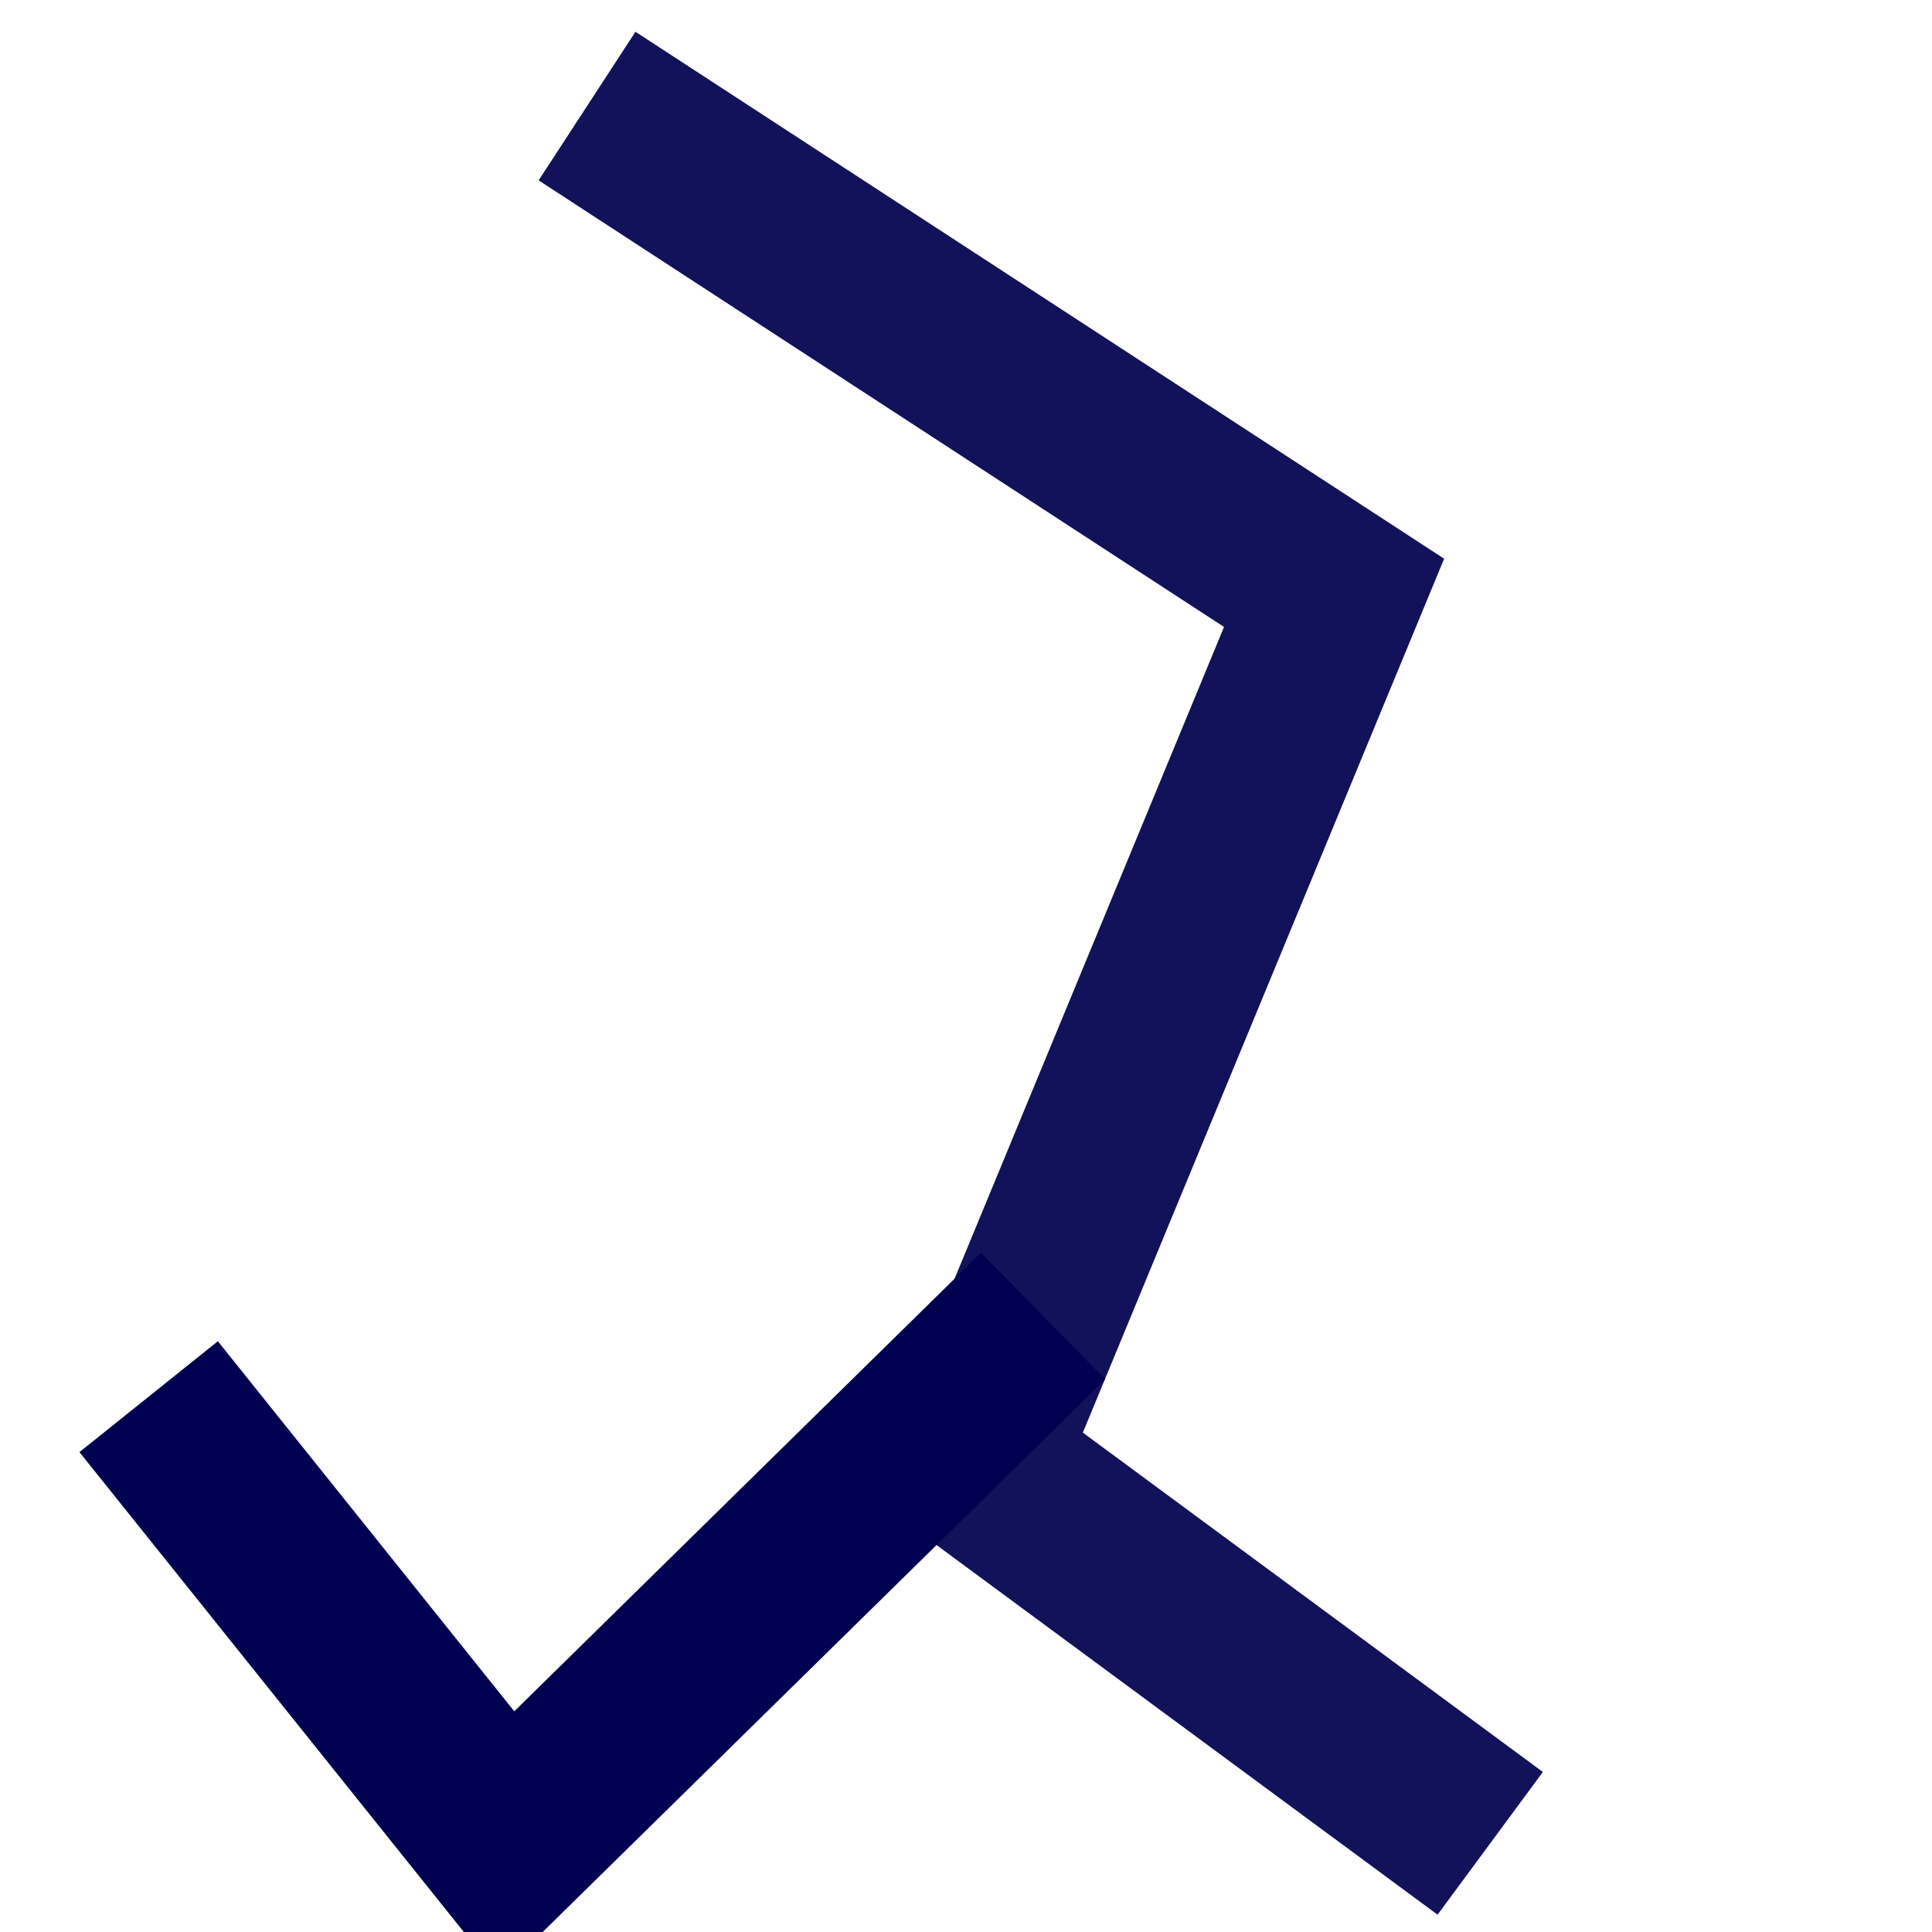
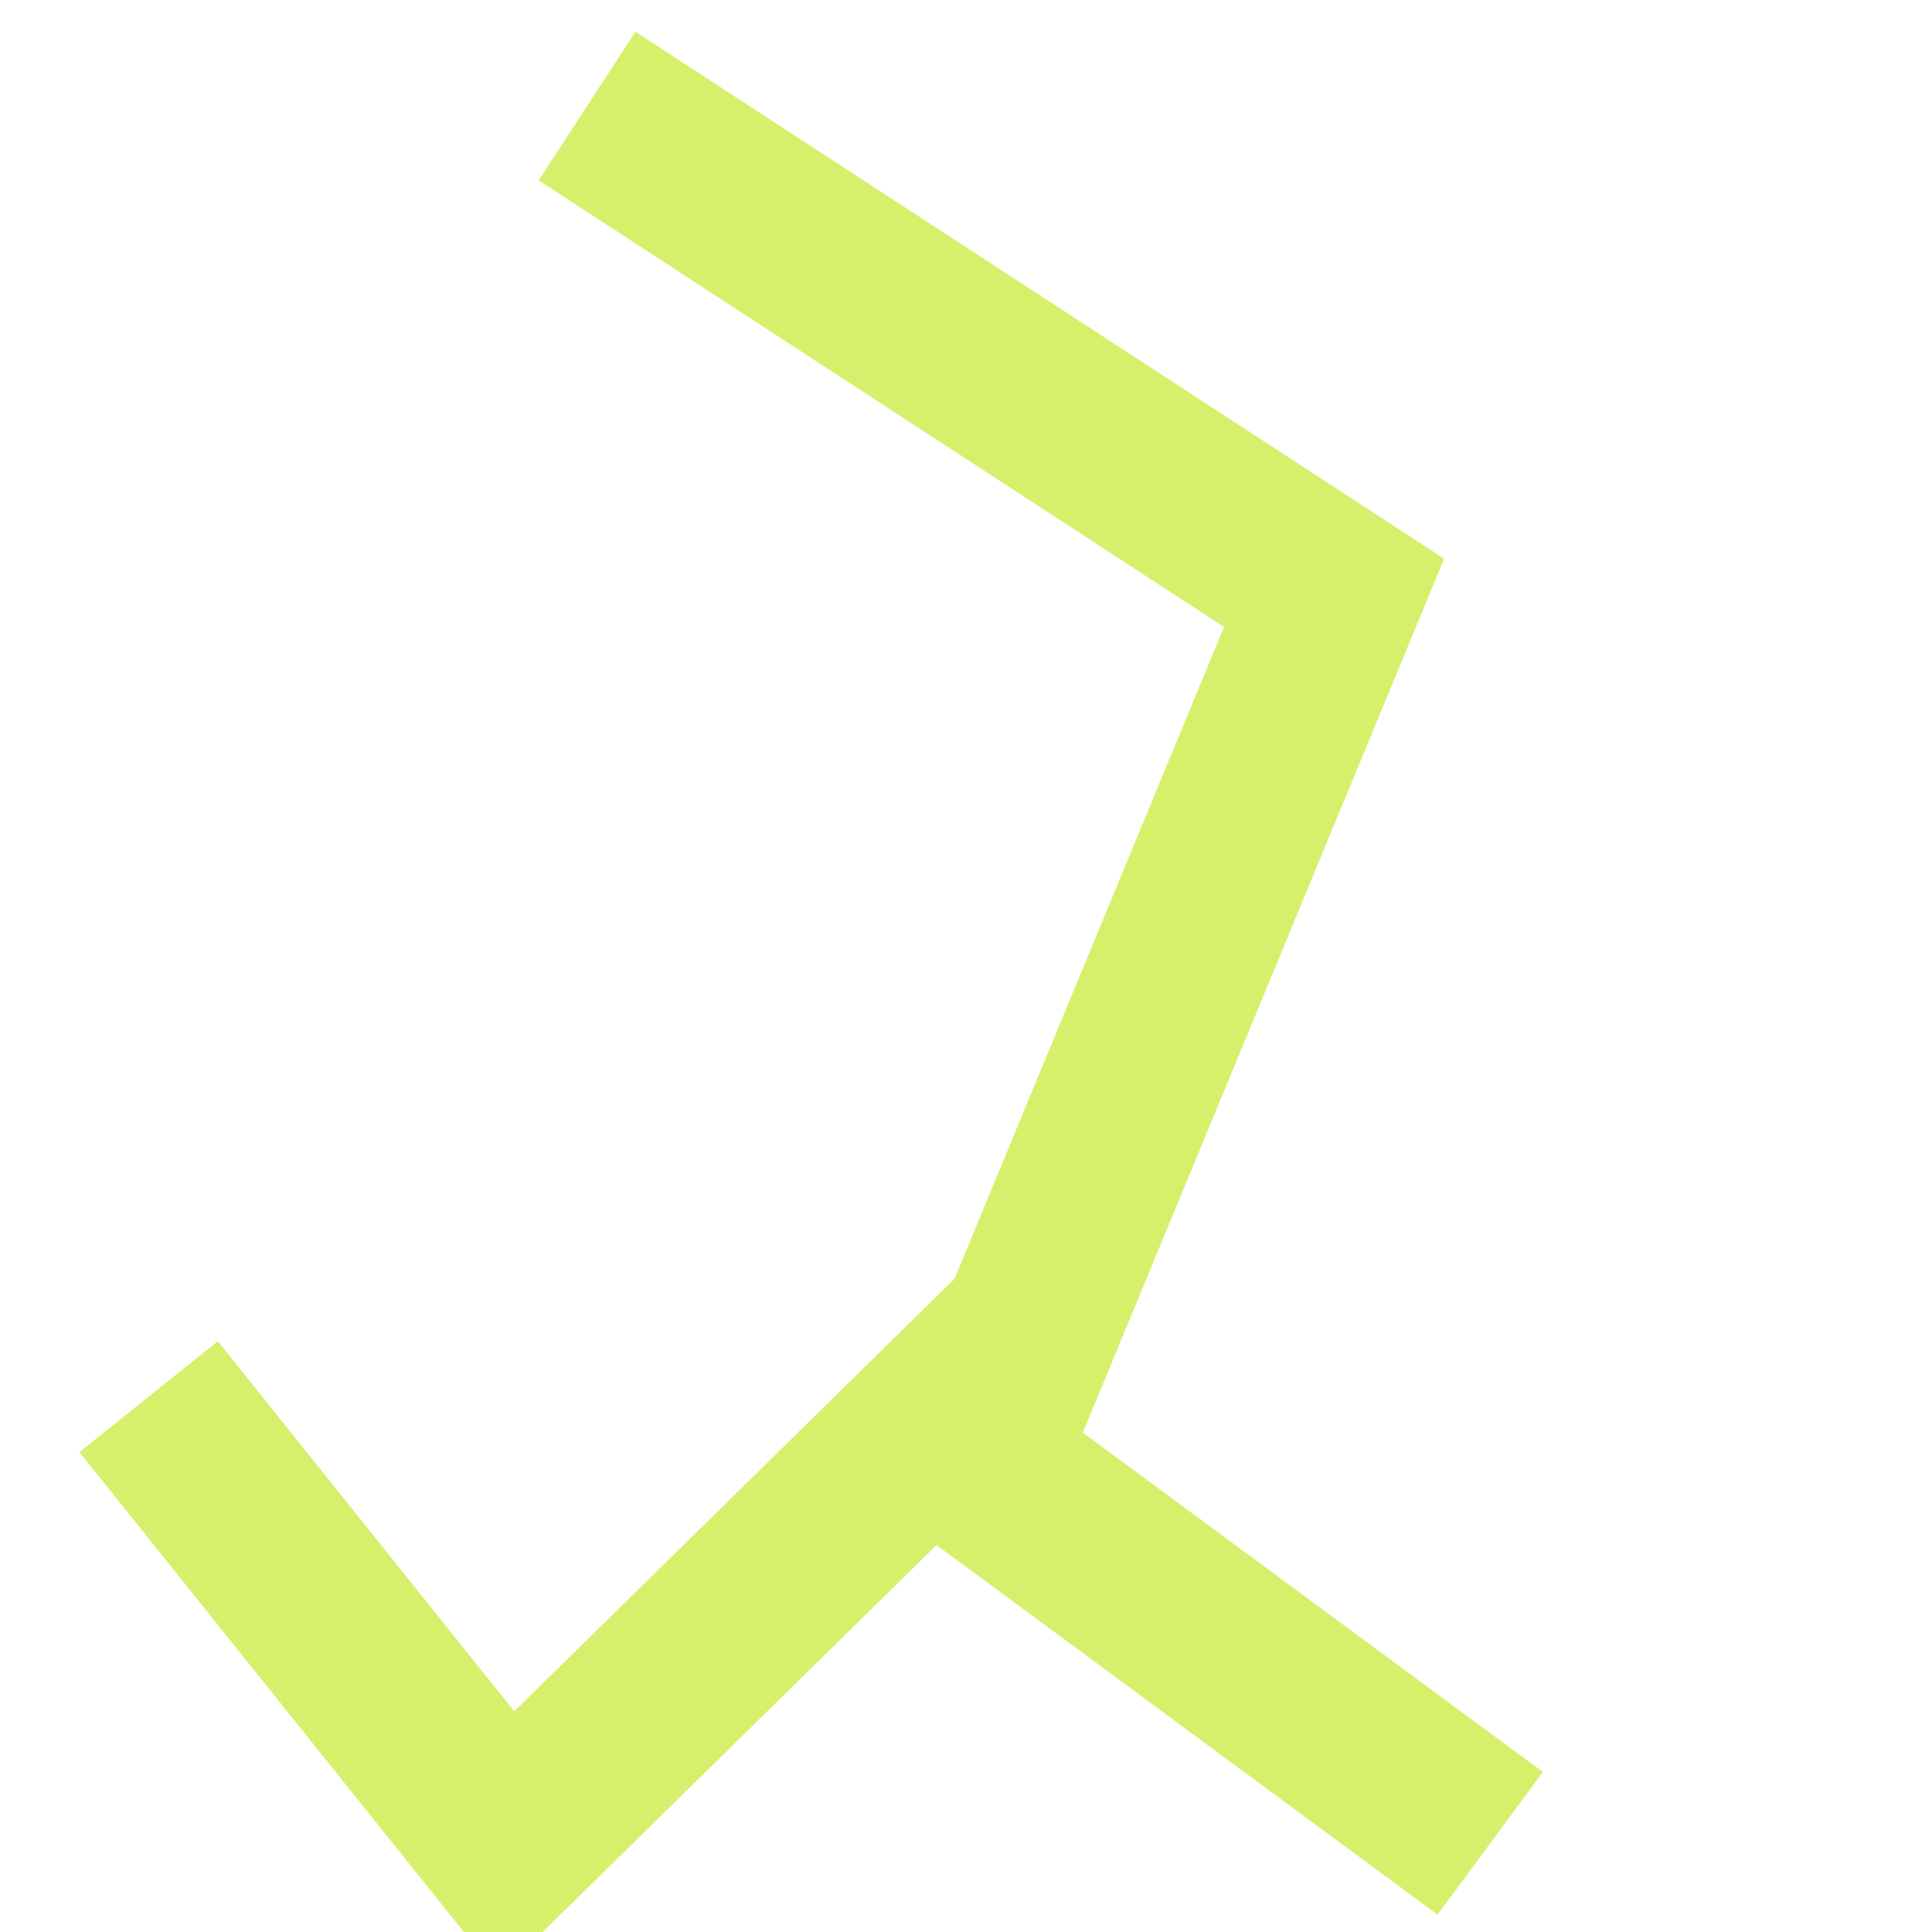
<svg xmlns="http://www.w3.org/2000/svg" width="48" height="48" id="svg2160" version="1.1">
  <defs id="defs2162">
    </defs>
  <g id="layer1" transform="translate(0,32)">
-     <path style="fill:none;stroke:#12125a;stroke-width:4.406px;stroke-linecap:butt;stroke-linejoin:miter;stroke-opacity:1" d="M 37.024,13.797 24.209,4.343 33.145,-17.271 14.585,-29.365" id="path2168" />
-     <path style="fill:none;stroke:#000050;stroke-width:4.406px;stroke-linecap:butt;stroke-linejoin:miter;stroke-opacity:1" d="M 25.916,0.696 12.582,13.797 3.693,2.7" id="path3383" />
+     <path style="fill:none;stroke:#d5f06b;stroke-width:4.406px;stroke-linecap:butt;stroke-linejoin:miter;stroke-opacity:1" d="M 37.024,13.797 24.209,4.343 33.145,-17.271 14.585,-29.365" id="path2168" />
+     <path style="fill:none;stroke:#d5f06b;stroke-width:4.406px;stroke-linecap:butt;stroke-linejoin:miter;stroke-opacity:1" d="M 25.916,0.696 12.582,13.797 3.693,2.7" id="path3383" />
  </g>
</svg>
